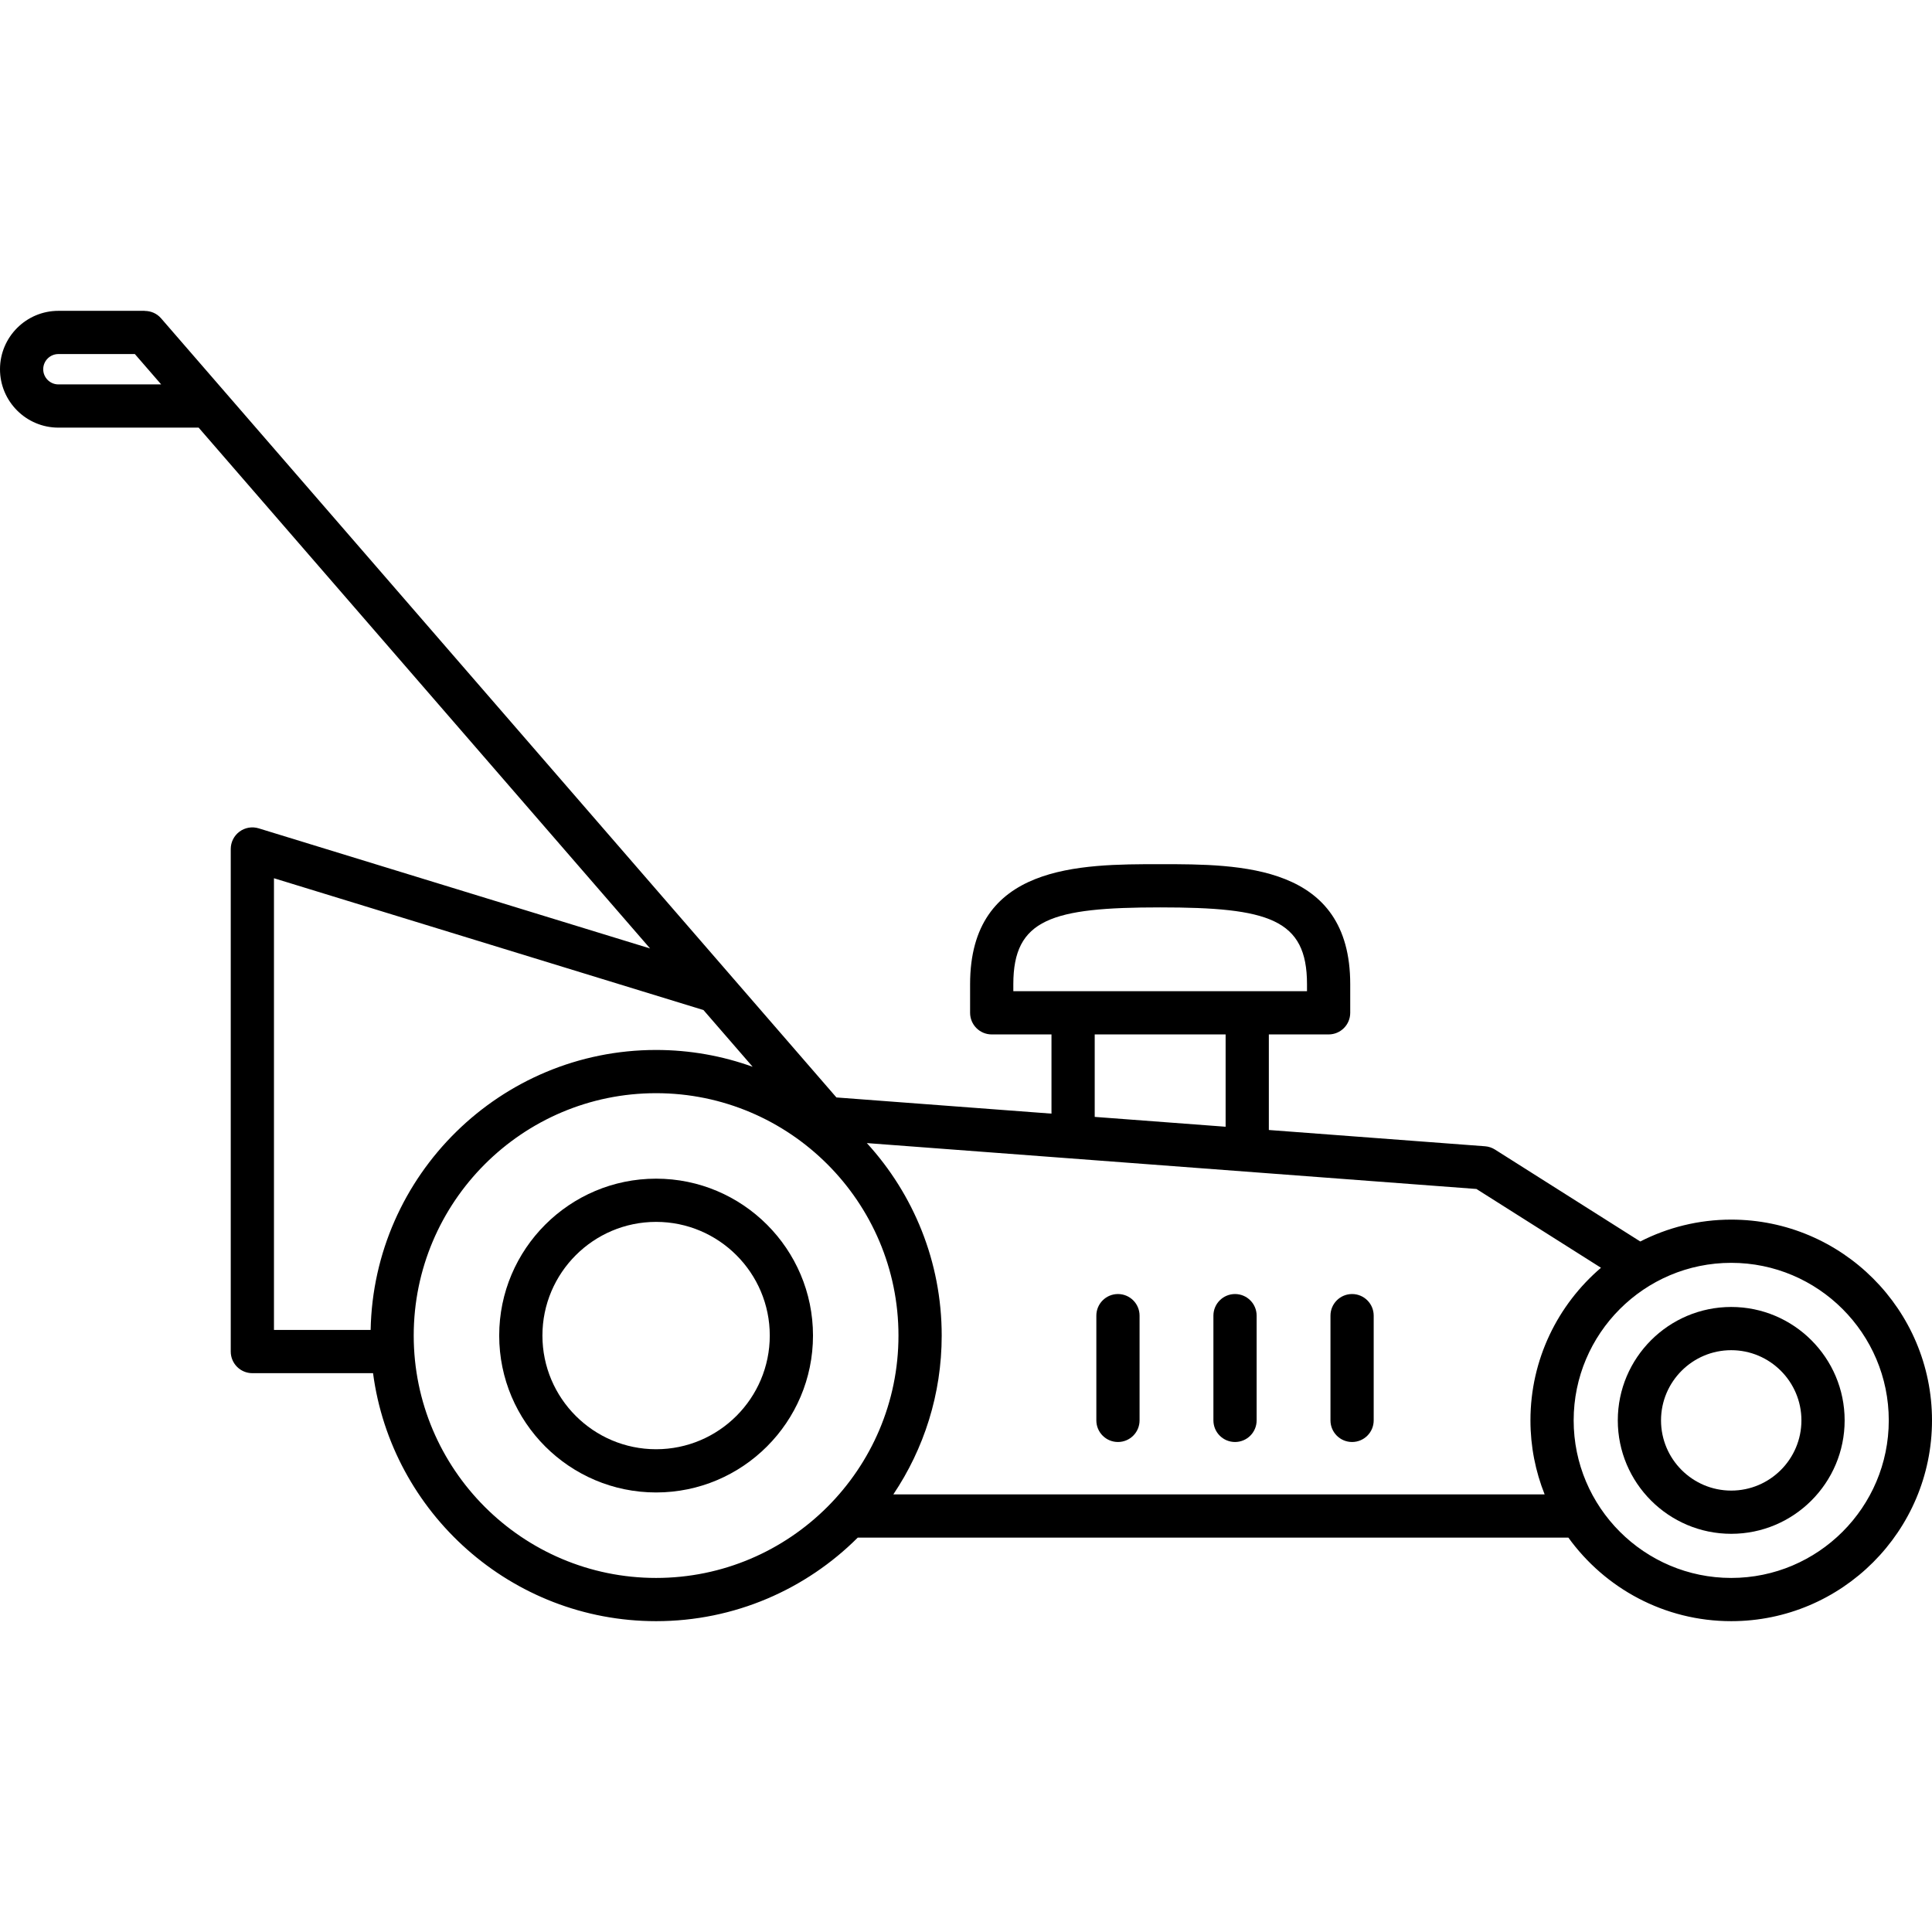
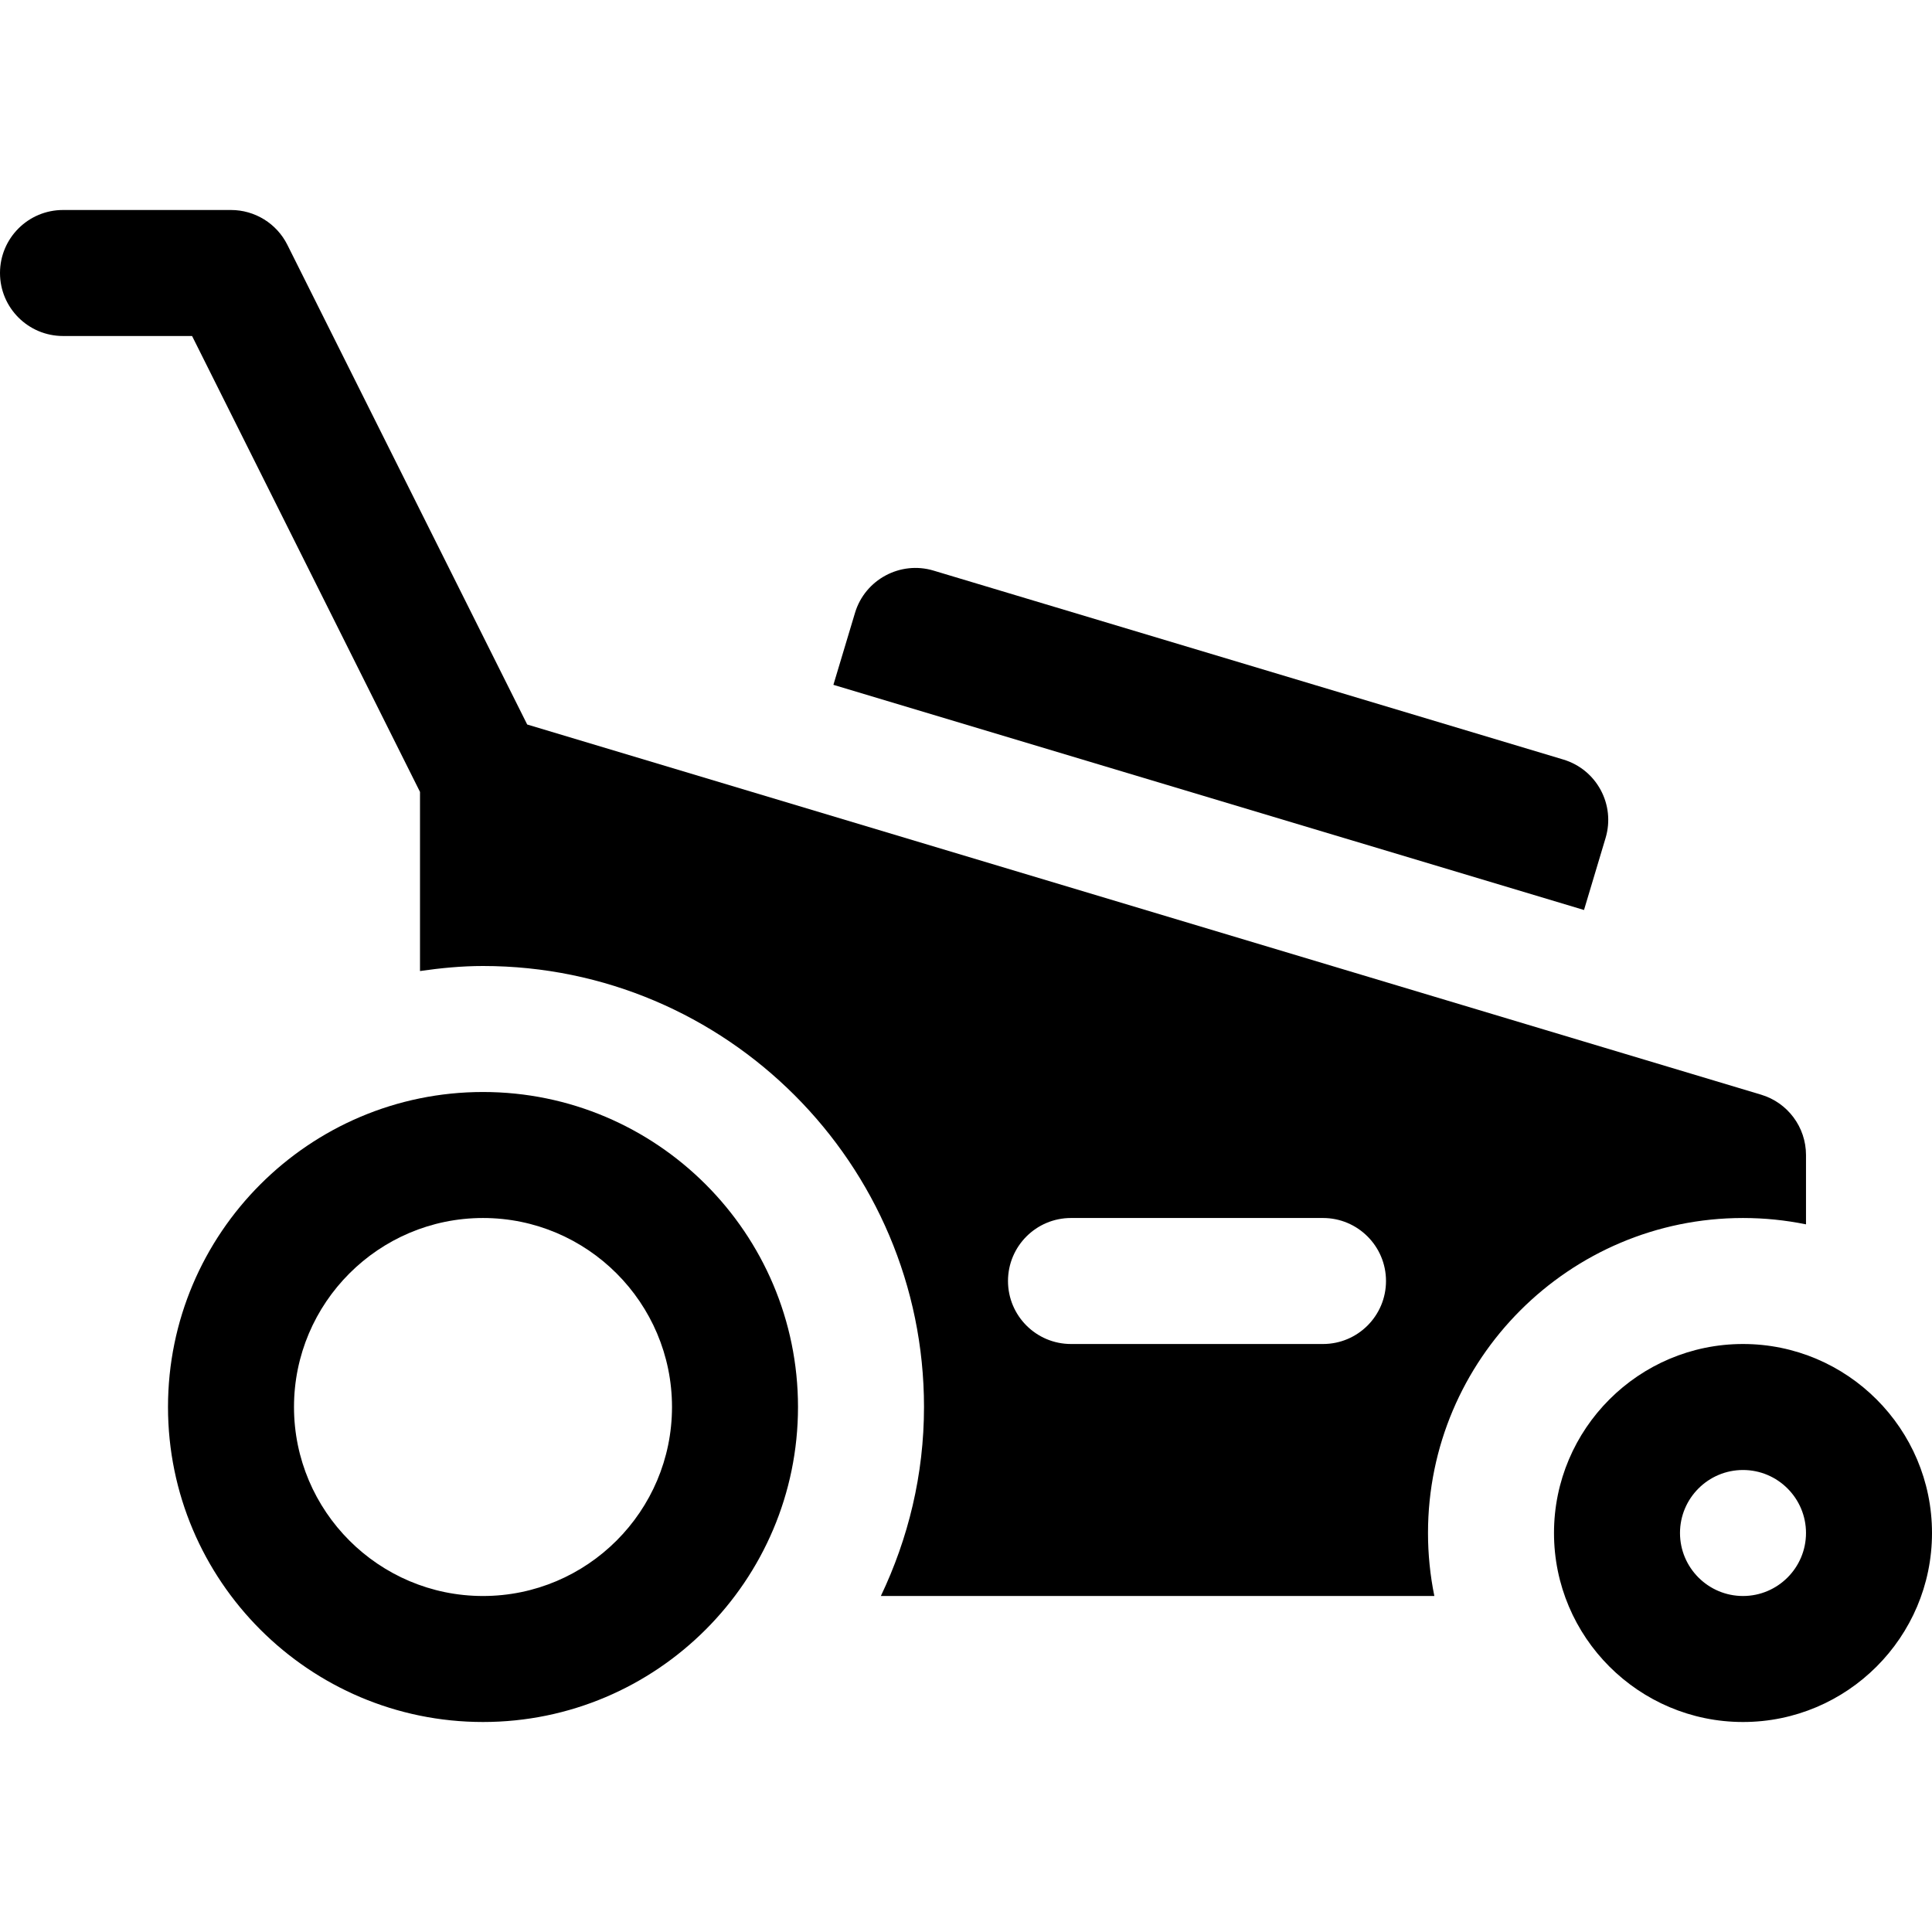
- <svg xmlns="http://www.w3.org/2000/svg" fill="#000000" height="800px" width="800px" version="1.1" id="Capa_1" viewBox="0 0 446.975 446.975" xml:space="preserve">
-   <g>
-     <g>
-       <g>
-         <path d="M151.791,345.286c-20.016,0-36.299-16.283-36.299-36.299c0-20.016,16.283-36.299,36.299-36.299     c20.016,0,36.299,16.283,36.299,36.299C188.09,329.002,171.807,345.286,151.791,345.286z M151.791,282.688     c-14.502,0-26.299,11.798-26.299,26.299c0,14.501,11.797,26.299,26.299,26.299c14.502,0,26.299-11.798,26.299-26.299     C178.09,294.486,166.293,282.688,151.791,282.688z" />
-       </g>
-       <g>
-         <path d="M400.525,354.853c-14.471,0-26.242-11.773-26.242-26.242c0-14.469,11.771-26.24,26.242-26.24     c14.469,0,26.24,11.772,26.24,26.24C426.766,343.081,414.994,354.853,400.525,354.853z M400.525,312.371     c-8.957,0-16.242,7.285-16.242,16.24c0,8.956,7.285,16.242,16.242,16.242c8.955,0,16.24-7.286,16.24-16.242     C416.766,319.656,409.48,312.371,400.525,312.371z" />
-       </g>
-       <g>
-         <g>
-           <path d="M258.643,333.612c-2.762,0-5-2.238-5-5V304.38c0-2.761,2.238-5,5-5c2.762,0,5,2.239,5,5v24.232      C263.643,331.374,261.404,333.612,258.643,333.612z" />
-         </g>
-         <g>
-           <path d="M285.727,333.612c-2.762,0-5-2.238-5-5V304.38c0-2.761,2.238-5,5-5c2.762,0,5,2.239,5,5v24.232      C290.727,331.374,288.488,333.612,285.727,333.612z" />
-         </g>
-         <g>
-           <path d="M312.809,333.612c-2.762,0-5-2.238-5-5V304.38c0-2.761,2.238-5,5-5c2.762,0,5,2.239,5,5v24.232      C317.809,331.374,315.57,333.612,312.809,333.612z" />
-         </g>
-       </g>
-       <path d="M400.525,282.162c-7.572,0-14.721,1.833-21.043,5.06l-33.613-21.267c-0.691-0.438-1.48-0.698-2.297-0.761l-50.021-3.766    v-22.11h13.828c2.762,0,5-2.239,5-5v-6.633c0-27.756-25.414-27.756-43.971-27.756c-18.557,0-43.973,0-43.973,27.756v6.633    c0,2.761,2.238,5,5,5h13.83v18.325l-49.756-3.745L37.262,73.638c-0.988-1.14-2.379-1.703-3.779-1.704v-0.021H13.51    C6.061,71.913,0,77.974,0,85.423s6.061,13.511,13.51,13.511h32.445L150.4,219.431L59.85,191.64    c-1.514-0.466-3.164-0.185-4.439,0.759c-1.275,0.943-2.027,2.435-2.027,4.021v116.269c0,2.762,2.238,5,5,5h27.922    c4.275,32.334,32.002,57.374,65.486,57.374c18.193,0,34.693-7.394,46.654-19.332h164.402    c8.443,11.697,22.182,19.332,37.678,19.332c25.611,0,46.449-20.838,46.449-46.451    C446.975,302.999,426.137,282.162,400.525,282.162z M13.51,88.934c-1.936,0-3.51-1.575-3.51-3.511c0-1.936,1.574-3.511,3.51-3.511    h17.689l6.088,7.021H13.51z M234.436,227.685c0-15.073,8.902-17.756,33.973-17.756s33.971,2.683,33.971,17.756v1.633h-67.943    V227.685z M283.551,239.318v21.357l-30.285-2.279v-19.078H283.551z M85.748,307.688H63.383V203.184l99.369,30.496l11.379,13.127    c-6.982-2.517-14.502-3.895-22.34-3.895C115.791,242.912,86.445,271.854,85.748,307.688z M151.791,365.062    c-30.922,0-56.076-25.155-56.076-56.075c0-30.92,25.154-56.075,56.076-56.075c30.92,0,56.074,25.155,56.074,56.075    C207.865,339.907,182.711,365.062,151.791,365.062z M357.355,345.73H206.678c7.061-10.514,11.188-23.154,11.188-36.743    c0-17.145-6.572-32.776-17.318-44.53l141.031,10.616l28.815,18.23c-9.977,8.525-16.32,21.186-16.32,35.308    C354.072,334.656,355.246,340.428,357.355,345.73z M400.525,365.062c-20.1,0-36.453-16.353-36.453-36.451    c0-20.099,16.354-36.449,36.453-36.449c20.098,0,36.449,16.35,36.449,36.449C436.975,348.709,420.623,365.062,400.525,365.062z" />
-     </g>
-   </g>
+ <svg xmlns="http://www.w3.org/2000/svg" xml:space="preserve" width="800" height="800" viewBox="0 0 512 512">
+   <path d="M128 289.391c-46.032 0-83.478 37.446-83.478 83.478S81.968 456.347 128 456.347s83.478-37.446 83.478-83.478-37.446-83.478-83.478-83.478zm0 133.566c-27.619 0-50.087-22.468-50.087-50.087s22.468-50.087 50.087-50.087c27.619 0 50.087 22.468 50.087 50.087S155.619 422.957 128 422.957zm333.913-66.783c-27.619 0-50.087 22.468-50.087 50.087s22.468 50.087 50.087 50.087c27.619 0 50.087-22.468 50.087-50.087s-22.468-50.087-50.087-50.087zm0 66.783c-9.206 0-16.696-7.49-16.696-16.696s7.49-16.696 16.696-16.696 16.696 7.49 16.696 16.696-7.49 16.696-16.696 16.696zm-47.611-221.669-166.924-50.079c-8.793-2.639-18.149 2.396-20.788 11.191l-5.731 19.086 198.919 59.674 5.718-19.089c2.645-8.829-2.366-18.134-11.194-20.783z" />
+   <path d="M466.707 290.098 139.713 192 76.152 64.88a16.7 16.7 0 0 0-14.935-9.228H16.696C7.479 55.652 0 63.131 0 72.348s7.479 16.696 16.696 16.696h34.206l60.403 120.815v47.476C116.772 256.546 122.318 256 128 256c64.445 0 116.87 52.424 116.87 116.87 0 17.94-4.182 34.881-11.434 50.087h146.682a83.442 83.442 0 0 1-1.682-16.696c-.001-46.032 37.445-83.478 83.477-83.478 5.718 0 11.299.581 16.696 1.682v-18.377a16.697 16.697 0 0 0-11.902-15.99zm-116.098 66.076h-66.783c-9.217 0-16.696-7.479-16.696-16.696s7.479-16.696 16.696-16.696h66.783c9.217 0 16.696 7.479 16.696 16.696s-7.479 16.696-16.696 16.696z" />
</svg>
